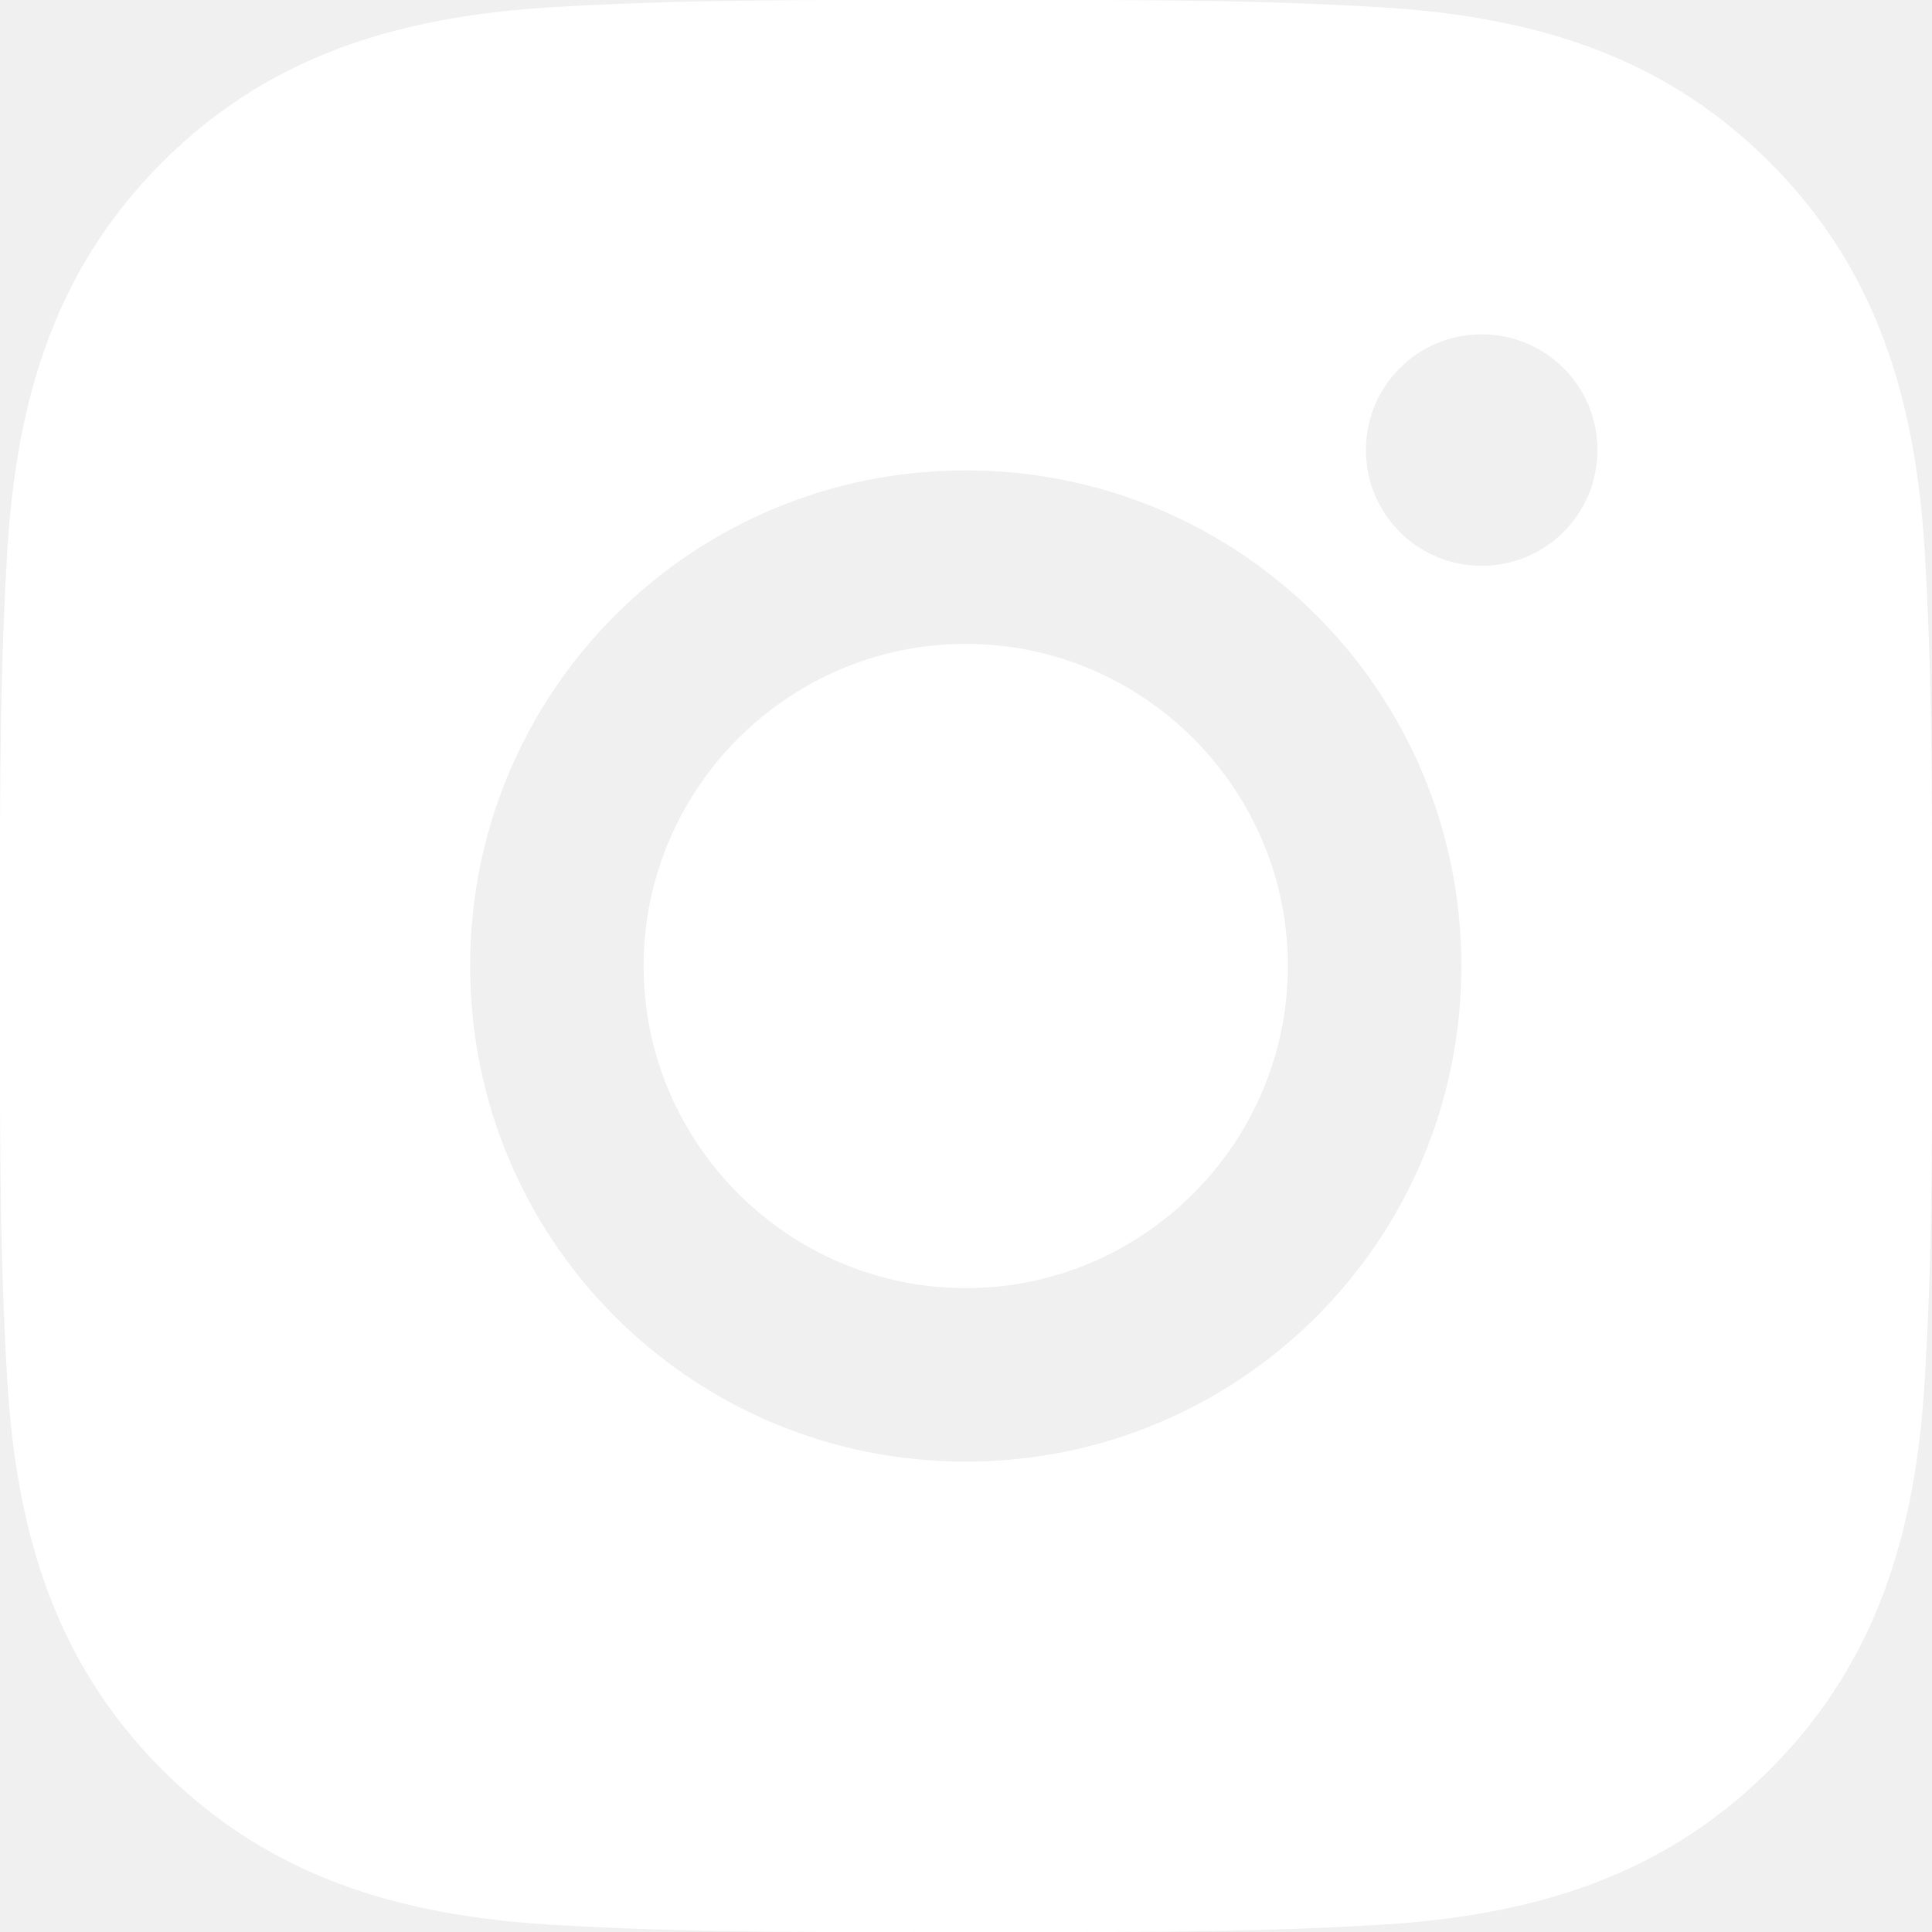
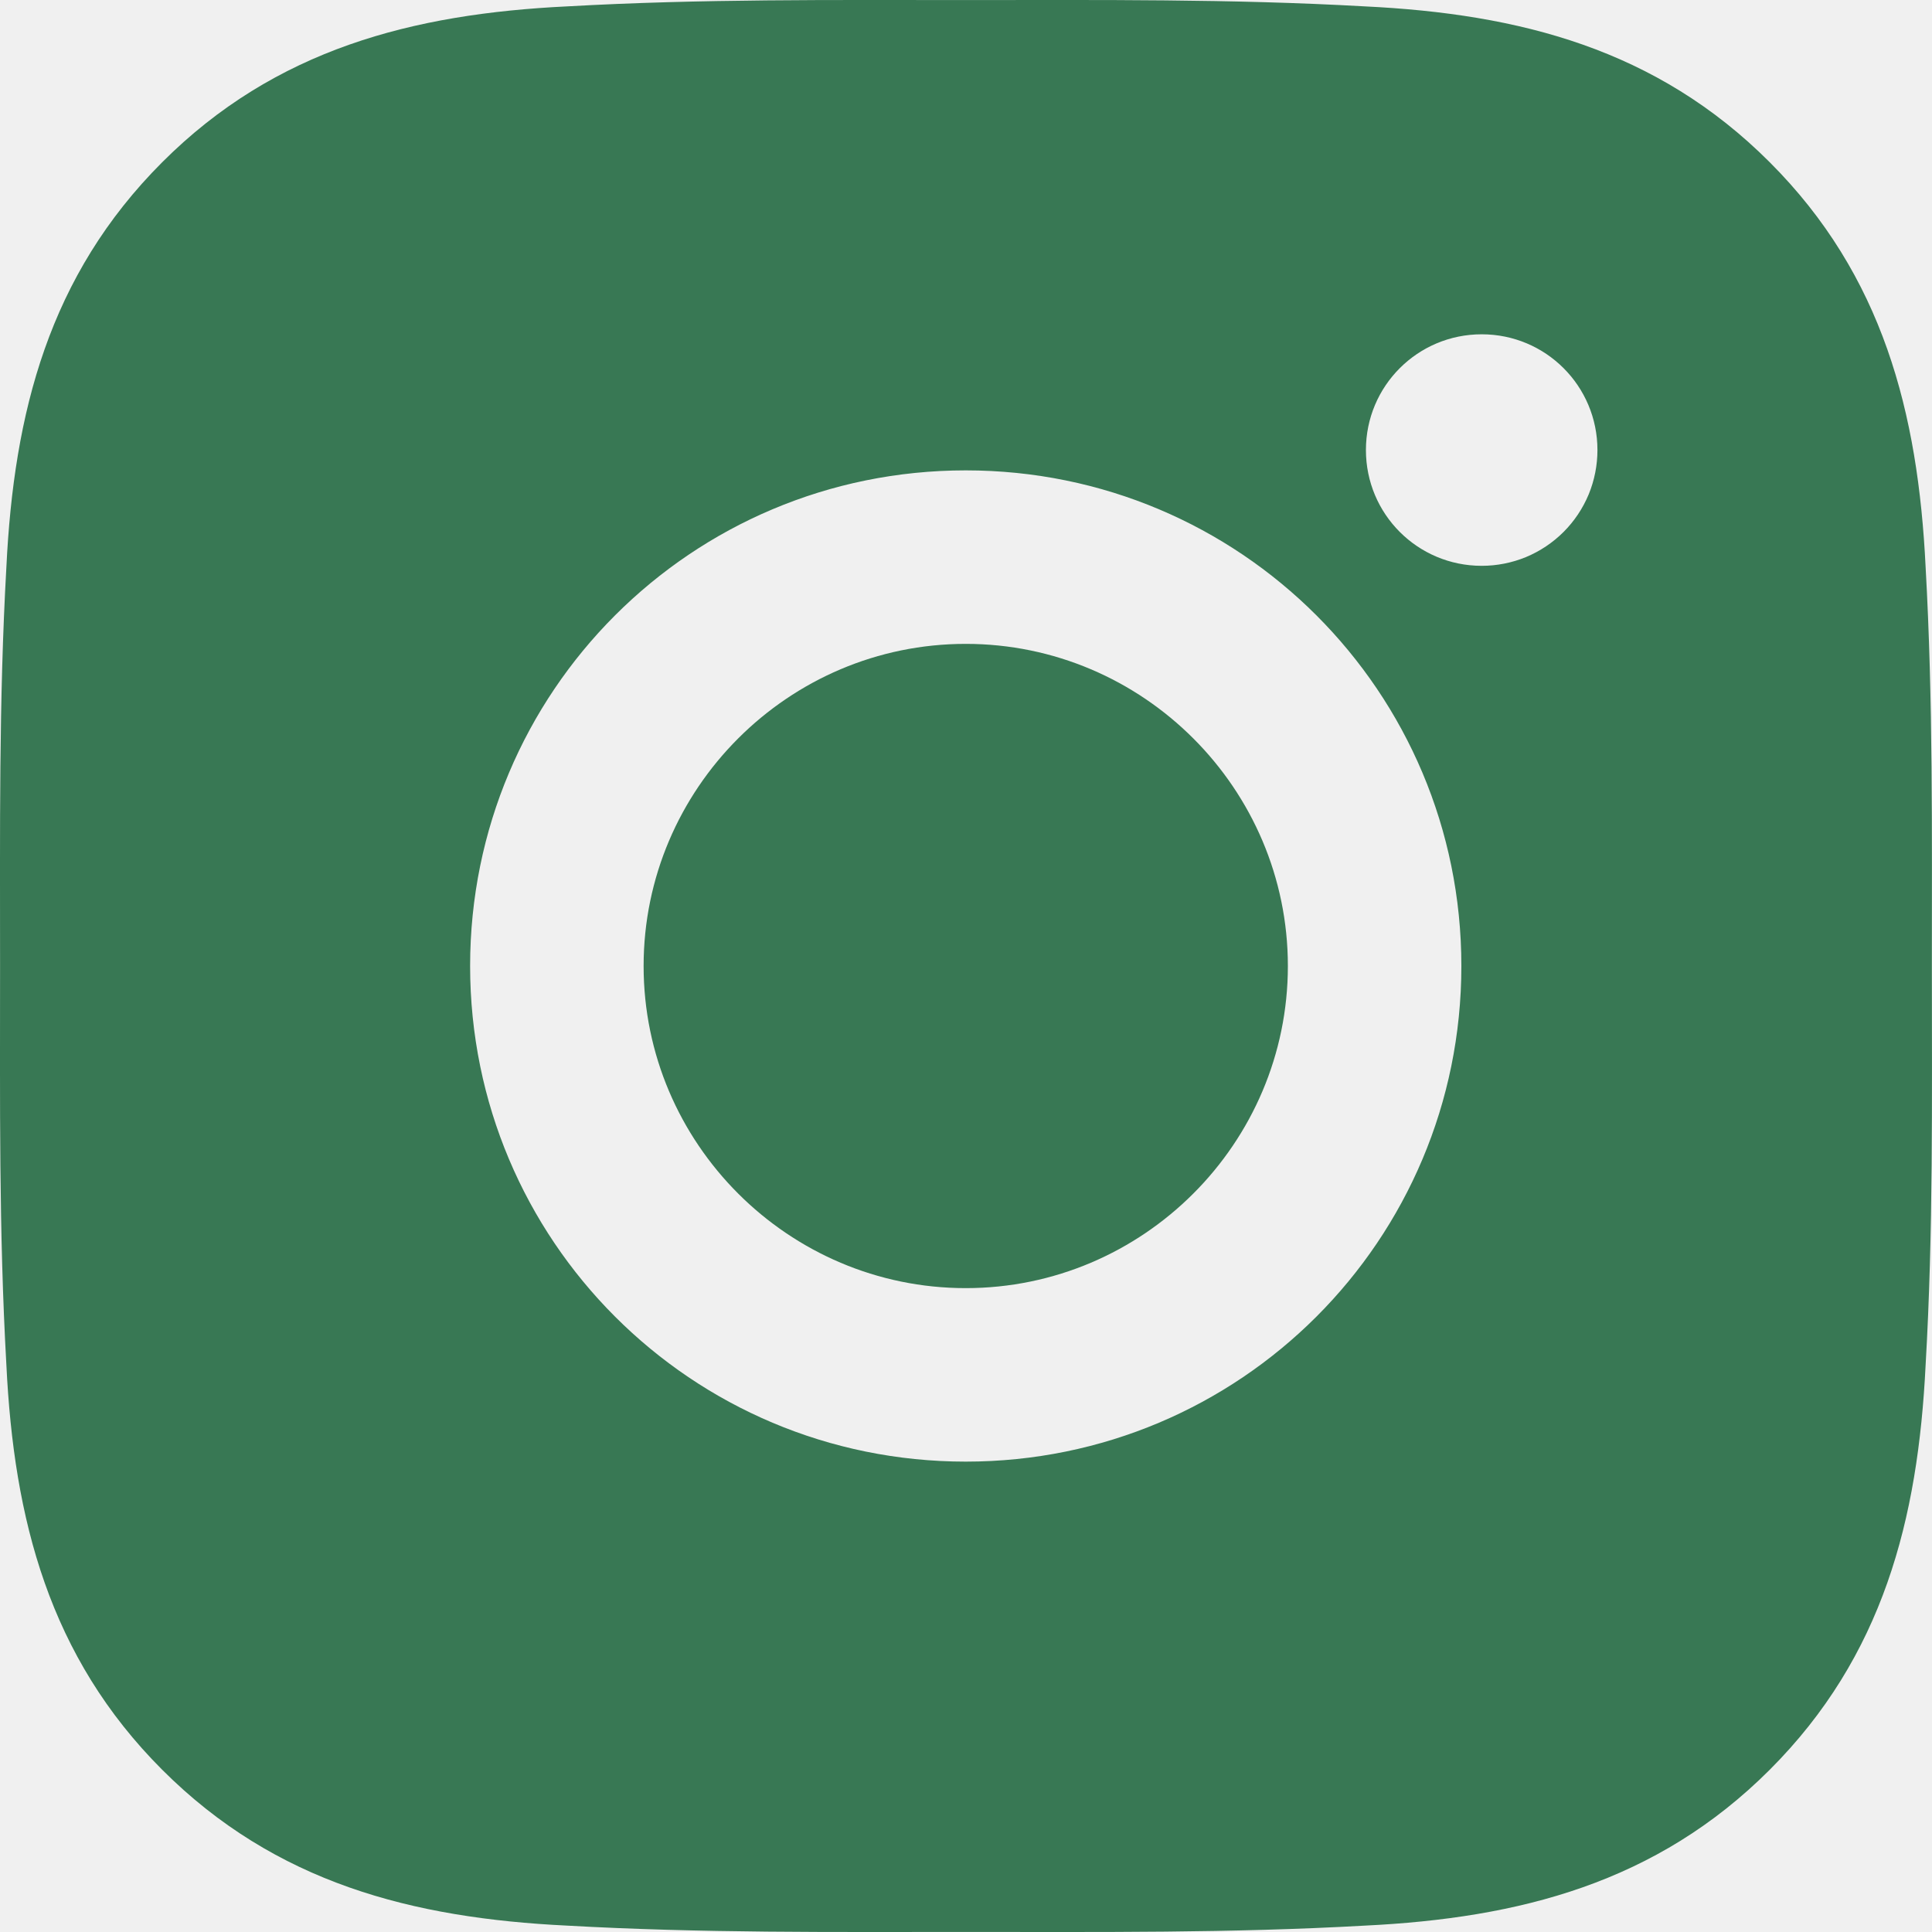
<svg xmlns="http://www.w3.org/2000/svg" width="30" height="30" viewBox="0 0 30 30" fill="none">
-   <path d="M14.996 9.998C12.242 9.998 9.994 12.246 9.994 15C9.994 17.754 12.242 20.002 14.996 20.002C17.75 20.002 19.998 17.754 19.998 15C19.998 12.246 17.75 9.998 14.996 9.998ZM29.998 15C29.998 12.929 30.017 10.876 29.901 8.808C29.784 6.407 29.237 4.275 27.48 2.519C25.721 0.759 23.593 0.215 21.191 0.099C19.12 -0.018 17.067 0.001 15 0.001C12.928 0.001 10.876 -0.018 8.808 0.099C6.407 0.215 4.275 0.763 2.519 2.519C0.759 4.279 0.215 6.407 0.099 8.808C-0.018 10.88 0.001 12.932 0.001 15C0.001 17.068 -0.018 19.124 0.099 21.192C0.215 23.593 0.763 25.725 2.519 27.481C4.279 29.241 6.407 29.785 8.808 29.901C10.88 30.018 12.932 29.999 15 29.999C17.071 29.999 19.124 30.018 21.191 29.901C23.593 29.785 25.724 29.237 27.48 27.481C29.24 25.721 29.784 23.593 29.901 21.192C30.021 19.124 29.998 17.071 29.998 15ZM14.996 22.696C10.737 22.696 7.3 19.259 7.3 15C7.3 10.741 10.737 7.304 14.996 7.304C19.255 7.304 22.692 10.741 22.692 15C22.692 19.259 19.255 22.696 14.996 22.696ZM23.008 8.786C22.013 8.786 21.21 7.983 21.21 6.988C21.21 5.994 22.013 5.191 23.008 5.191C24.002 5.191 24.805 5.994 24.805 6.988C24.805 7.224 24.759 7.458 24.669 7.677C24.578 7.895 24.446 8.093 24.279 8.26C24.112 8.427 23.914 8.559 23.696 8.65C23.477 8.74 23.244 8.786 23.008 8.786Z" fill="white" />
+   <path d="M14.996 9.998C12.242 9.998 9.994 12.246 9.994 15C9.994 17.754 12.242 20.002 14.996 20.002C17.75 20.002 19.998 17.754 19.998 15C19.998 12.246 17.75 9.998 14.996 9.998ZM29.998 15C29.998 12.929 30.017 10.876 29.901 8.808C29.784 6.407 29.237 4.275 27.48 2.519C25.721 0.759 23.593 0.215 21.191 0.099C19.12 -0.018 17.067 0.001 15 0.001C12.928 0.001 10.876 -0.018 8.808 0.099C6.407 0.215 4.275 0.763 2.519 2.519C0.759 4.279 0.215 6.407 0.099 8.808C-0.018 10.88 0.001 12.932 0.001 15C0.001 17.068 -0.018 19.124 0.099 21.192C0.215 23.593 0.763 25.725 2.519 27.481C4.279 29.241 6.407 29.785 8.808 29.901C10.88 30.018 12.932 29.999 15 29.999C17.071 29.999 19.124 30.018 21.191 29.901C23.593 29.785 25.724 29.237 27.48 27.481C29.24 25.721 29.784 23.593 29.901 21.192C30.021 19.124 29.998 17.071 29.998 15ZM14.996 22.696C10.737 22.696 7.3 19.259 7.3 15C7.3 10.741 10.737 7.304 14.996 7.304C19.255 7.304 22.692 10.741 22.692 15C22.692 19.259 19.255 22.696 14.996 22.696ZM23.008 8.786C22.013 8.786 21.21 7.983 21.21 6.988C21.21 5.994 22.013 5.191 23.008 5.191C24.002 5.191 24.805 5.994 24.805 6.988C24.805 7.224 24.759 7.458 24.669 7.677C24.578 7.895 24.446 8.093 24.279 8.26C24.112 8.427 23.914 8.559 23.696 8.65C23.477 8.74 23.244 8.786 23.008 8.786Z" fill="#387854" />
</svg>
